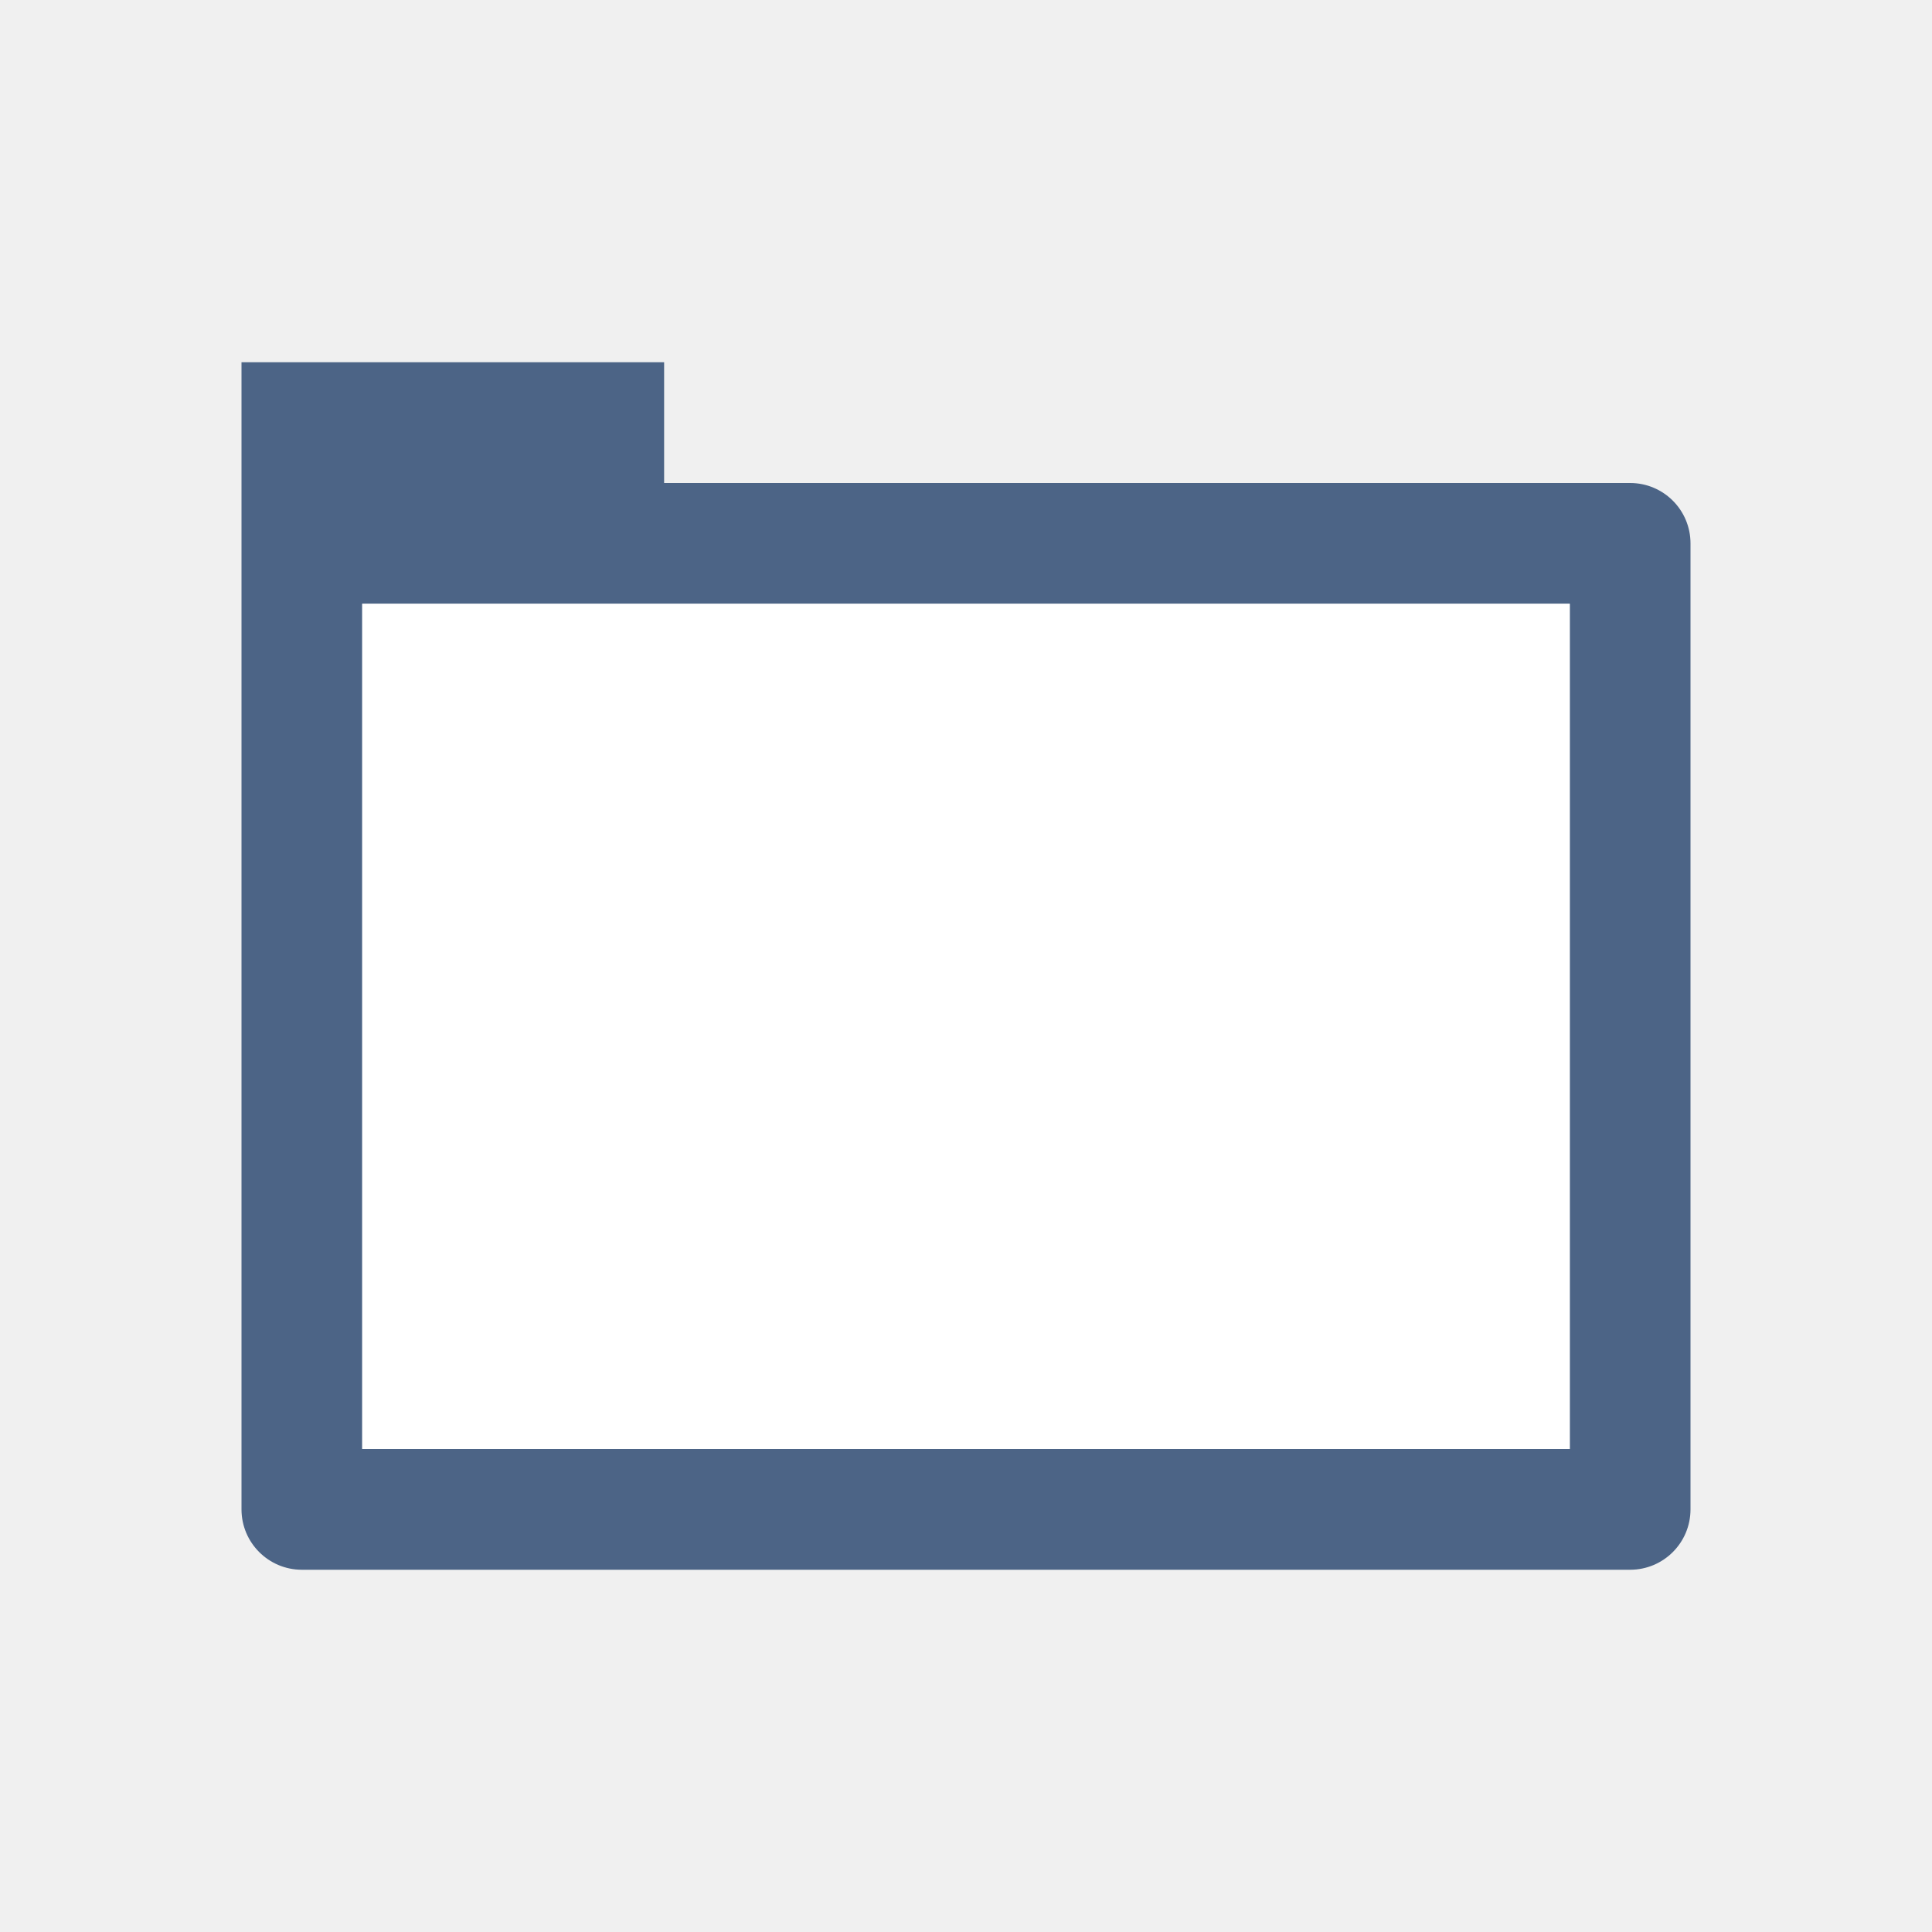
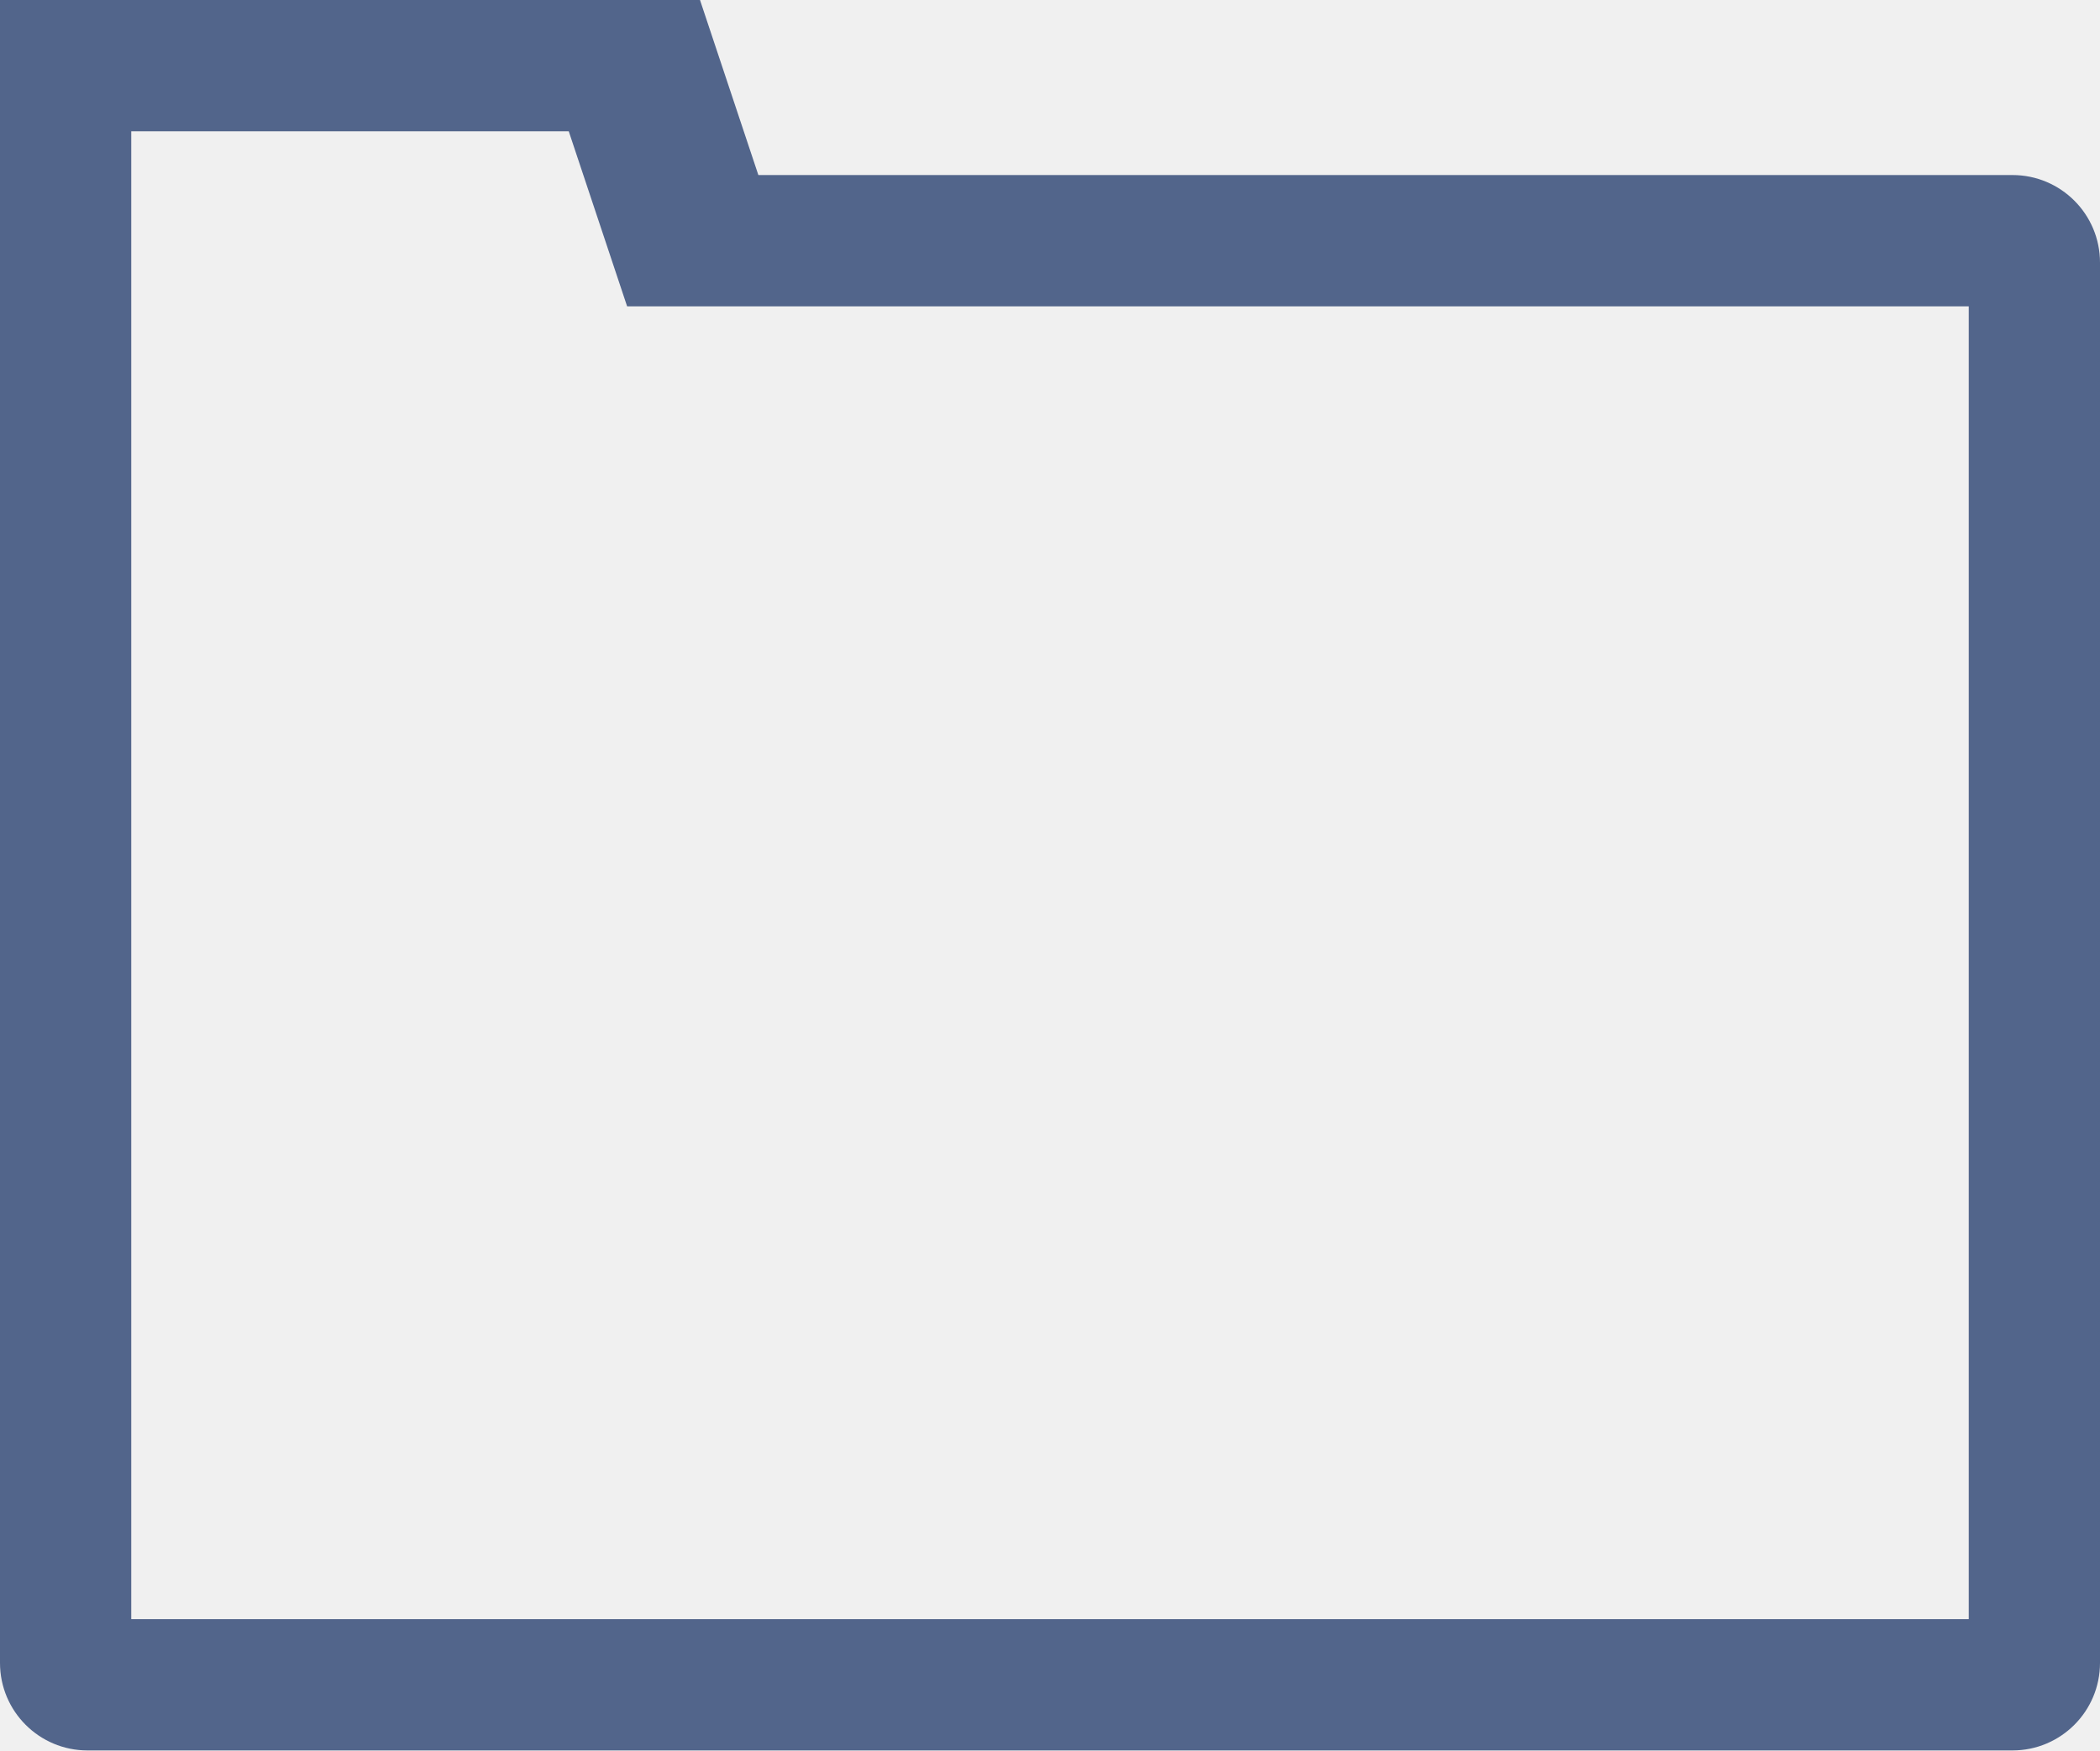
- <svg xmlns="http://www.w3.org/2000/svg" xmlns:xlink="http://www.w3.org/1999/xlink" version="1.1" id="Layer_1" x="0px" y="0px" width="32px" height="32px" viewBox="0 0 32 32" enable-background="new 0 0 32 32" xml:space="preserve">
-   <switch>
-     <g>
-       <g>
-         <rect x="0" fill="none" width="32" height="32" />
-         <g>
-           <g>
-             <defs>
-               <rect id="SVGID_1_" x="0" width="32" height="32" />
-             </defs>
-             <clipPath id="SVGID_2_">
-               <use xlink:href="#SVGID_1_" overflow="visible" />
-             </clipPath>
-             <path clip-path="url(#SVGID_2_)" fill="#4C6486" d="M6,24h20V10H6V24z M27,26H5c-0.552,0-1-0.448-1-1V6h7v2h16       c0.552,0,1,0.447,1,1v16C28,25.553,27.552,26,27,26" />
-           </g>
-         </g>
-         <rect x="6" y="10" fill="#FFFFFF" width="20" height="14" />
-       </g>
-     </g>
-   </switch>
+ <svg xmlns="http://www.w3.org/2000/svg" id="Layer_1" data-name="Layer 1" viewBox="0 0 240 200">
+   <defs>
+     <style>.cls-1{fill:none;}.cls-2{clip-path:url(#clip-path);}.cls-3{fill:#52658b;}</style>
+     <clipPath id="clip-path" transform="translate(-40 -60)">
+       <rect class="cls-1" x="40" y="60" width="240" height="200" />
+     </clipPath>
+   </defs>
+   <g class="cls-2">
+     <path class="cls-3" d="M265,245H55V75h50l6.67,20H265Zm15,5V90a10,10,0,0,0-10-10H126.67L120,60H40V250a10,10,0,0,0,10,10H270a10,10,0,0,0,10-10" transform="translate(-40 -60)" />
+   </g>
</svg>
